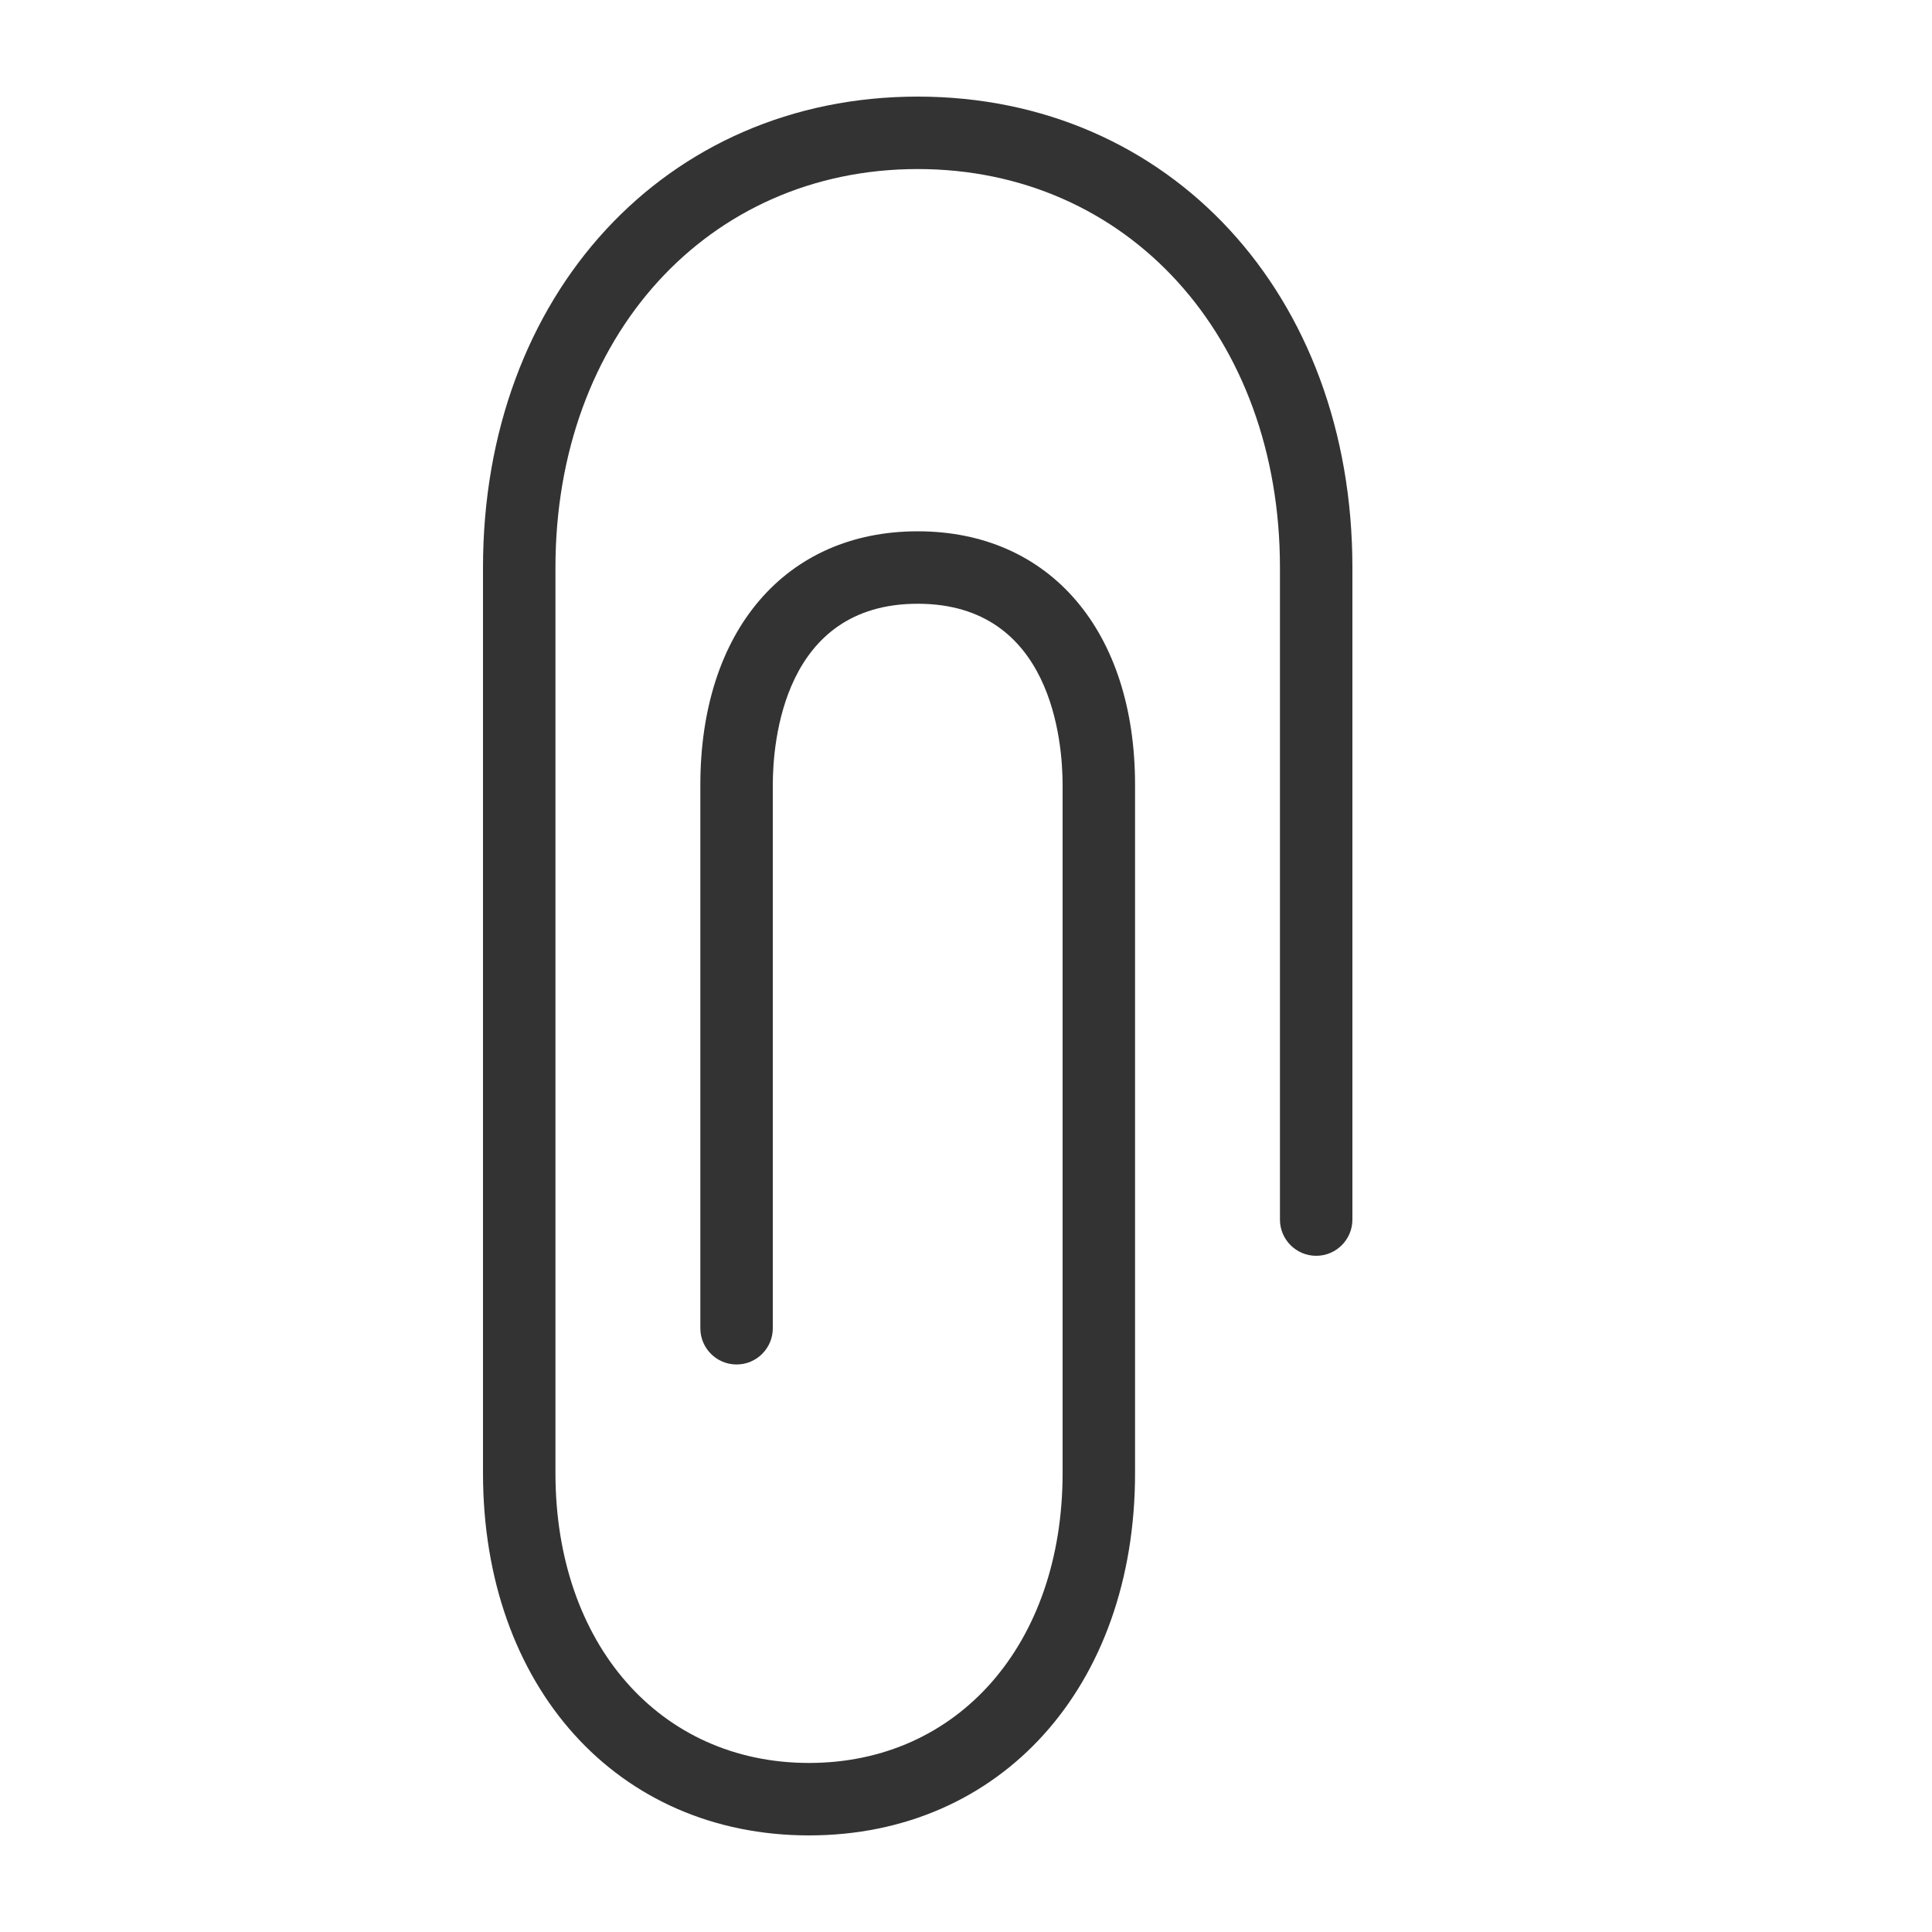
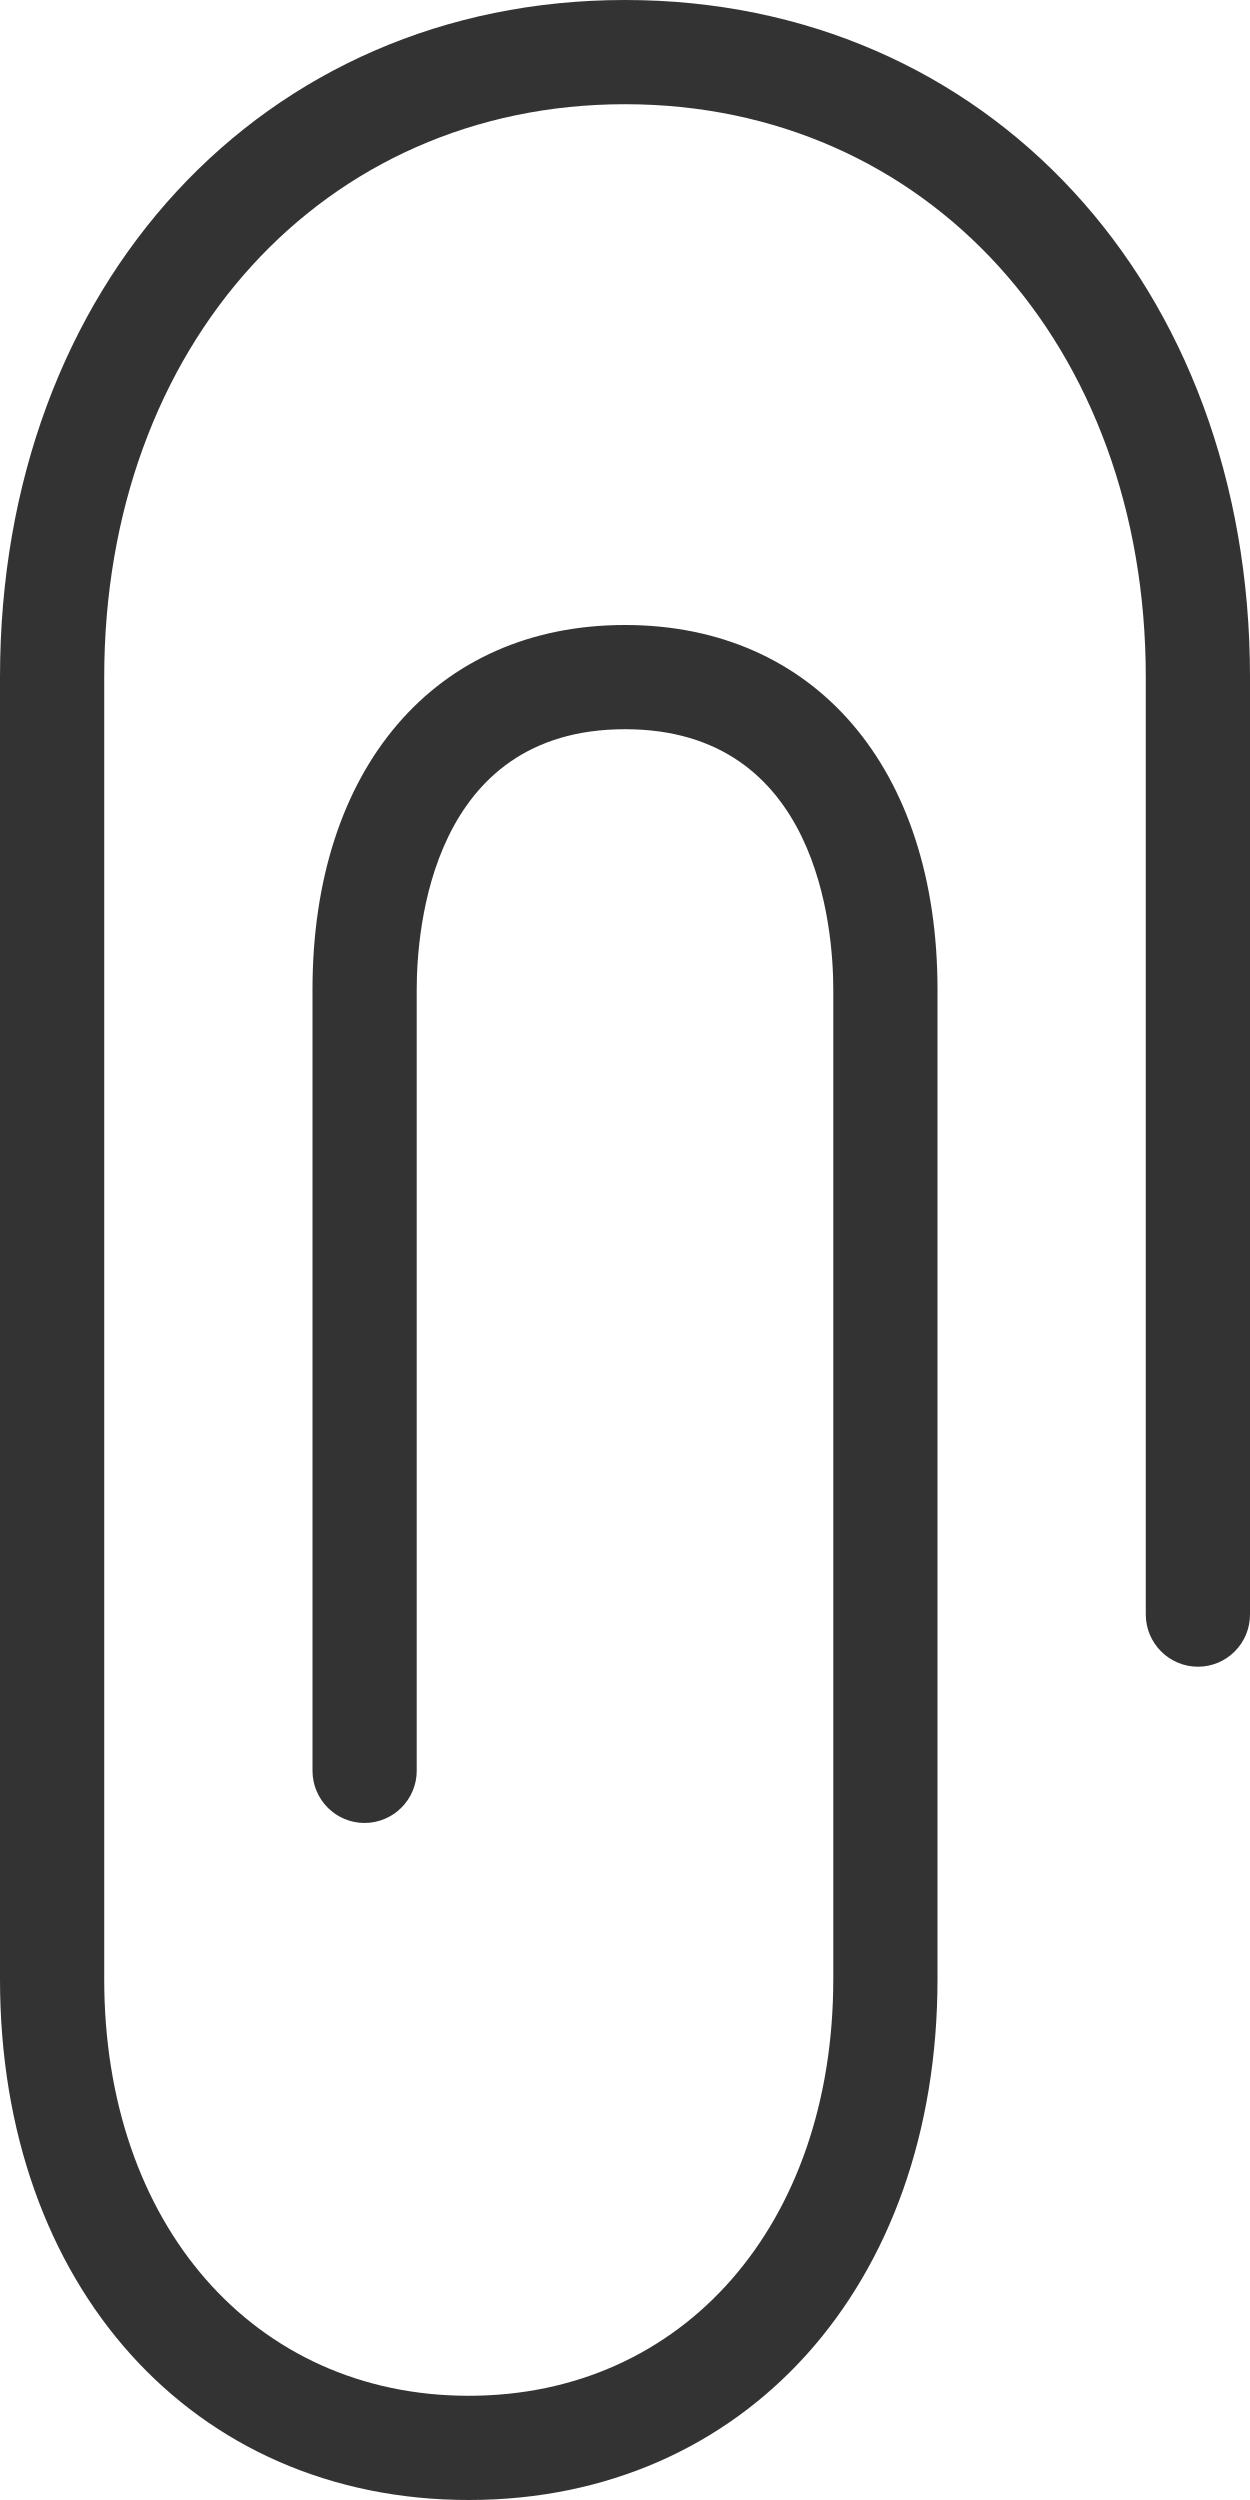
- <svg xmlns="http://www.w3.org/2000/svg" width="20" height="20" viewBox="0 0 20 20" fill="none">
-   <path d="M8.375 19C6.388 19 5 17.458 5 15.25V5.875C5 3.05 6.892 1 9.5 1C12.108 1 14 3.05 14 5.875V12.625C14 12.832 13.832 13 13.625 13C13.418 13 13.25 12.832 13.25 12.625V5.875C13.25 3.485 11.673 1.75 9.5 1.75C7.327 1.75 5.75 3.485 5.75 5.875V15.25C5.75 17.016 6.829 18.25 8.375 18.25C9.921 18.25 11 17.016 11 15.25V8.125C11 7.686 10.892 6.25 9.5 6.25C8.108 6.25 8 7.686 8 8.125V13.75C8 13.957 7.832 14.125 7.625 14.125C7.418 14.125 7.25 13.957 7.25 13.75V8.125C7.25 6.53 8.133 5.5 9.5 5.5C10.867 5.5 11.75 6.53 11.75 8.125V15.25C11.75 17.458 10.362 19 8.375 19Z" fill="#333333" />
+ <svg xmlns="http://www.w3.org/2000/svg" width="8" height="16" viewBox="0 0 8 16" fill="none">
+   <path d="M3 16C1.233 16 0 14.629 0 12.667V4.333C0 1.823 1.682 0 4 0C6.318 0 8 1.823 8 4.333V10.333C8 10.517 7.851 10.667 7.667 10.667C7.483 10.667 7.333 10.517 7.333 10.333V4.333C7.333 2.209 5.931 0.667 4 0.667C2.069 0.667 0.667 2.209 0.667 4.333V12.667C0.667 14.237 1.626 15.333 3 15.333C4.374 15.333 5.333 14.237 5.333 12.667V6.333C5.333 5.943 5.237 4.667 4 4.667C2.763 4.667 2.667 5.943 2.667 6.333V11.333C2.667 11.517 2.517 11.667 2.333 11.667C2.149 11.667 2 11.517 2 11.333V6.333C2 4.916 2.785 4 4 4C5.215 4 6 4.916 6 6.333V12.667C6 14.629 4.766 16 3 16Z" fill="#333333" />
</svg>
